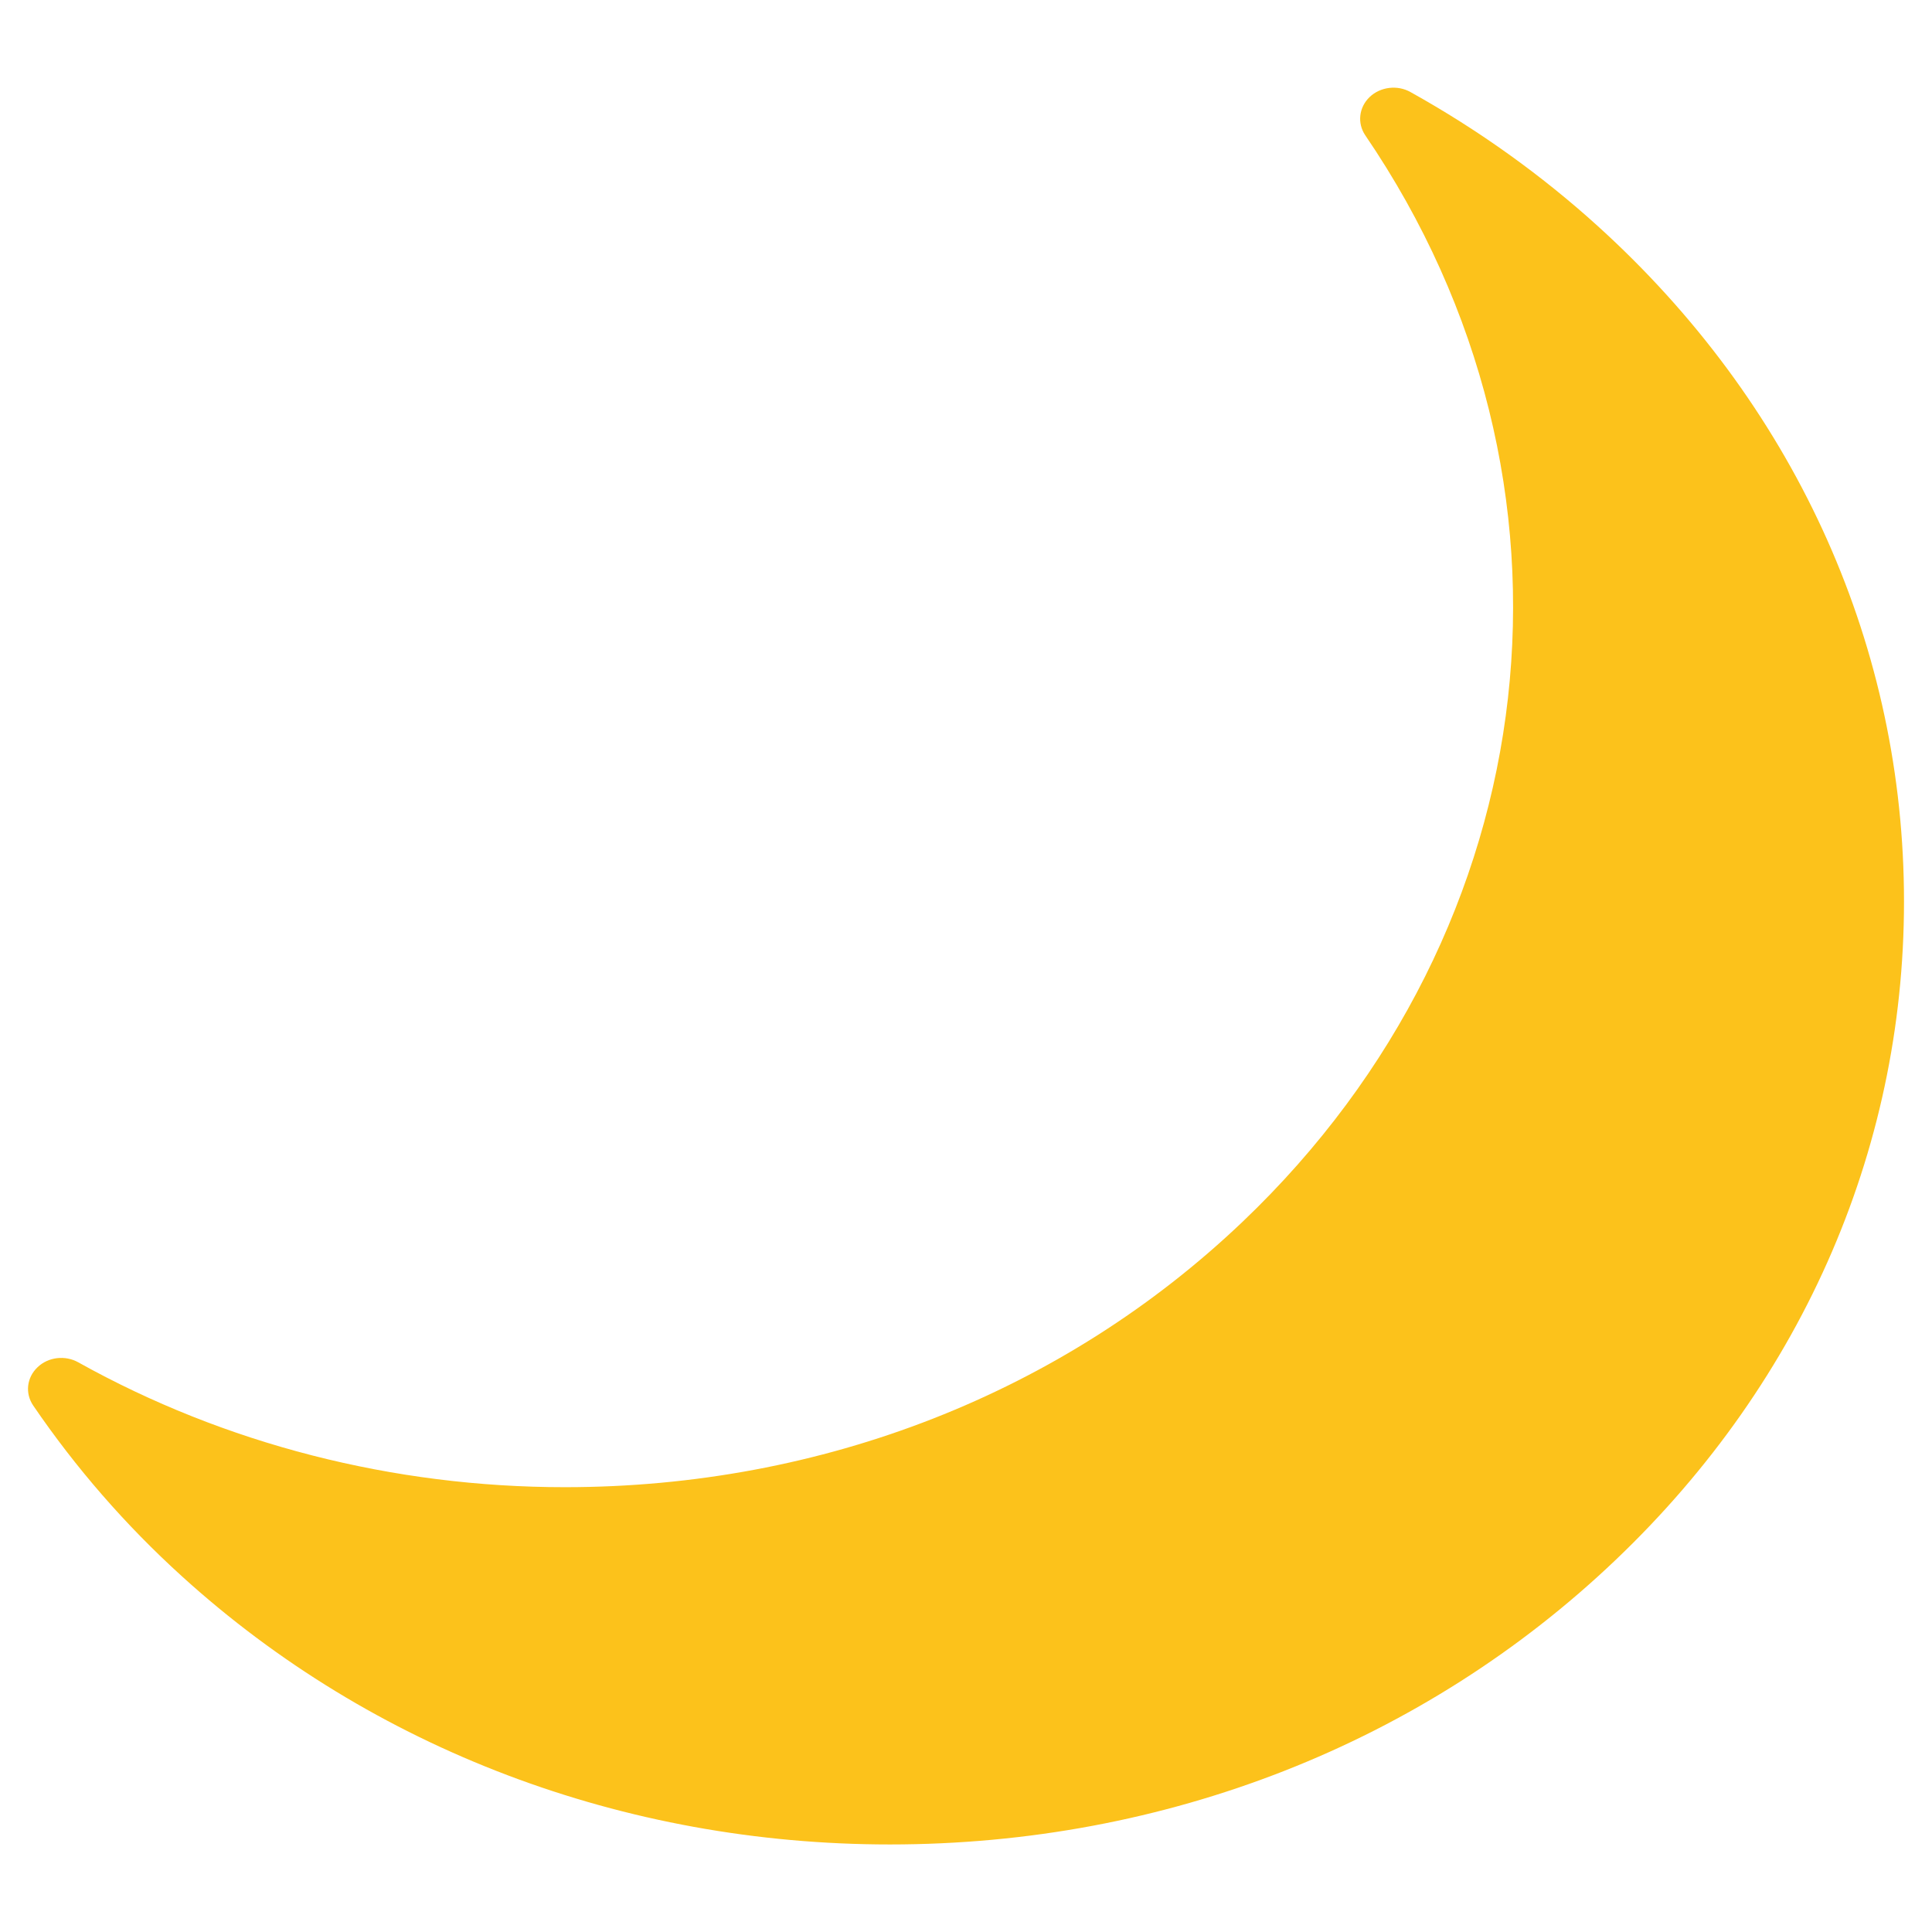
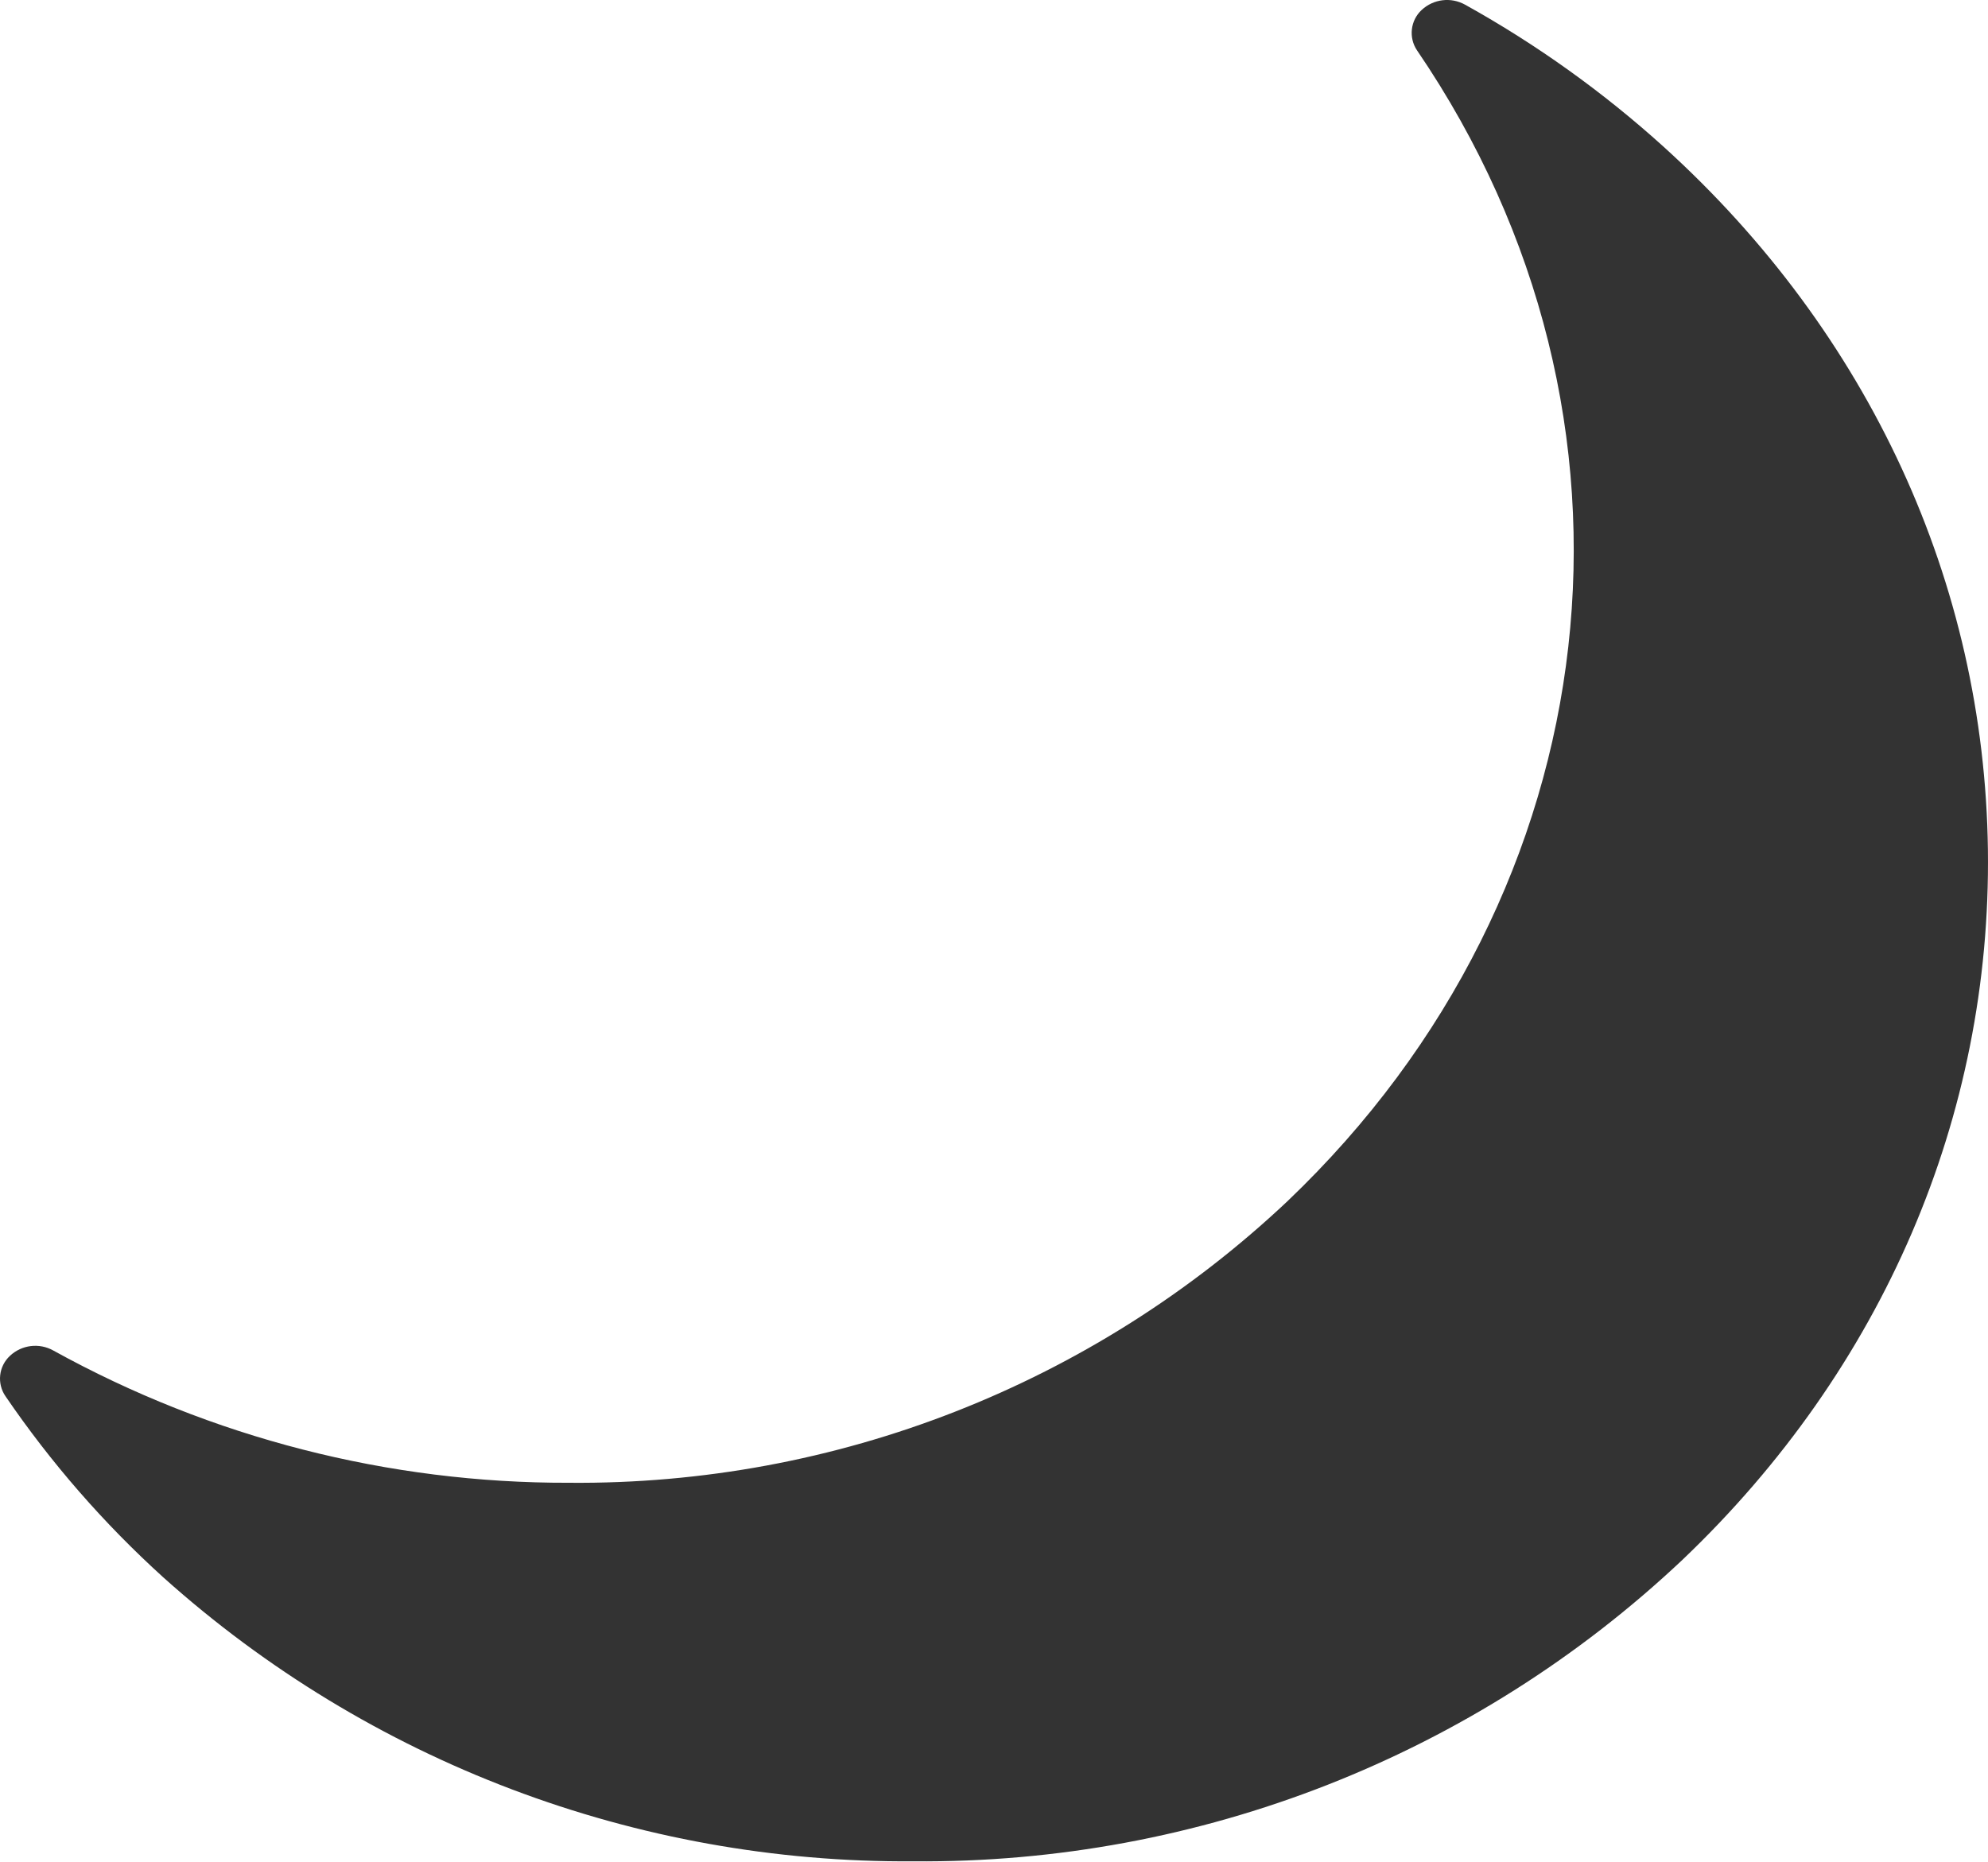
- <svg xmlns="http://www.w3.org/2000/svg" width="128" height="128" style="enable-background:new 0 0 128 128;">
-   <path d="M105.87,14.99c-3.74-3.39-7.91-6.38-12.42-8.89c-0.87-0.49-2-0.35-2.71,0.33 c-0.71,0.68-0.83,1.73-0.29,2.53c15.63,22.93,12.29,52.52-8.11,71.97c-11.9,11.35-27.85,17.6-44.91,17.6 c-11.39,0-22.54-2.86-32.24-8.27c-0.87-0.49-2-0.36-2.71,0.33c-0.71,0.68-0.83,1.72-0.28,2.53c2.81,4.12,6.12,7.93,9.86,11.32 c12.61,11.45,29.27,17.76,46.9,17.76c18.27,0,35.34-6.7,48.09-18.86c12.53-11.94,19.31-27.71,19.09-44.4 C125.92,42.25,118.72,26.64,105.87,14.99z" style="fill:#FCC21B;" />
+ <svg xmlns="http://www.w3.org/2000/svg" id="f1a18cae-c808-45b6-a205-262ecb9da704" data-name="Layer 1" viewBox="0 0 124.29 116.391">
+   <defs>
+     <style>.a587f861-c43f-4d70-ba51-910a7c975b70{fill:#333;}</style>
+   </defs>
+   <path class="a587f861-c43f-4d70-ba51-910a7c975b70" d="M105.87,14.99A67.037,67.037,0,0,0,93.45,6.1a2.325,2.325,0,0,0-2.71.33,1.957,1.957,0,0,0-.29,2.53c15.63,22.93,12.29,52.52-8.11,71.97a64.621,64.621,0,0,1-44.91,17.6A66.298,66.298,0,0,1,5.19,90.26a2.31,2.31,0,0,0-2.71.33,1.943,1.943,0,0,0-.28,2.53,63.842,63.842,0,0,0,9.86,11.32,69.479,69.479,0,0,0,46.9,17.76,69.19,69.19,0,0,0,48.09-18.86c12.53-11.94,19.31-27.71,19.09-44.4S118.72,26.64,105.87,14.99Z" transform="translate(-1.85564 -5.80864)" />
</svg>
